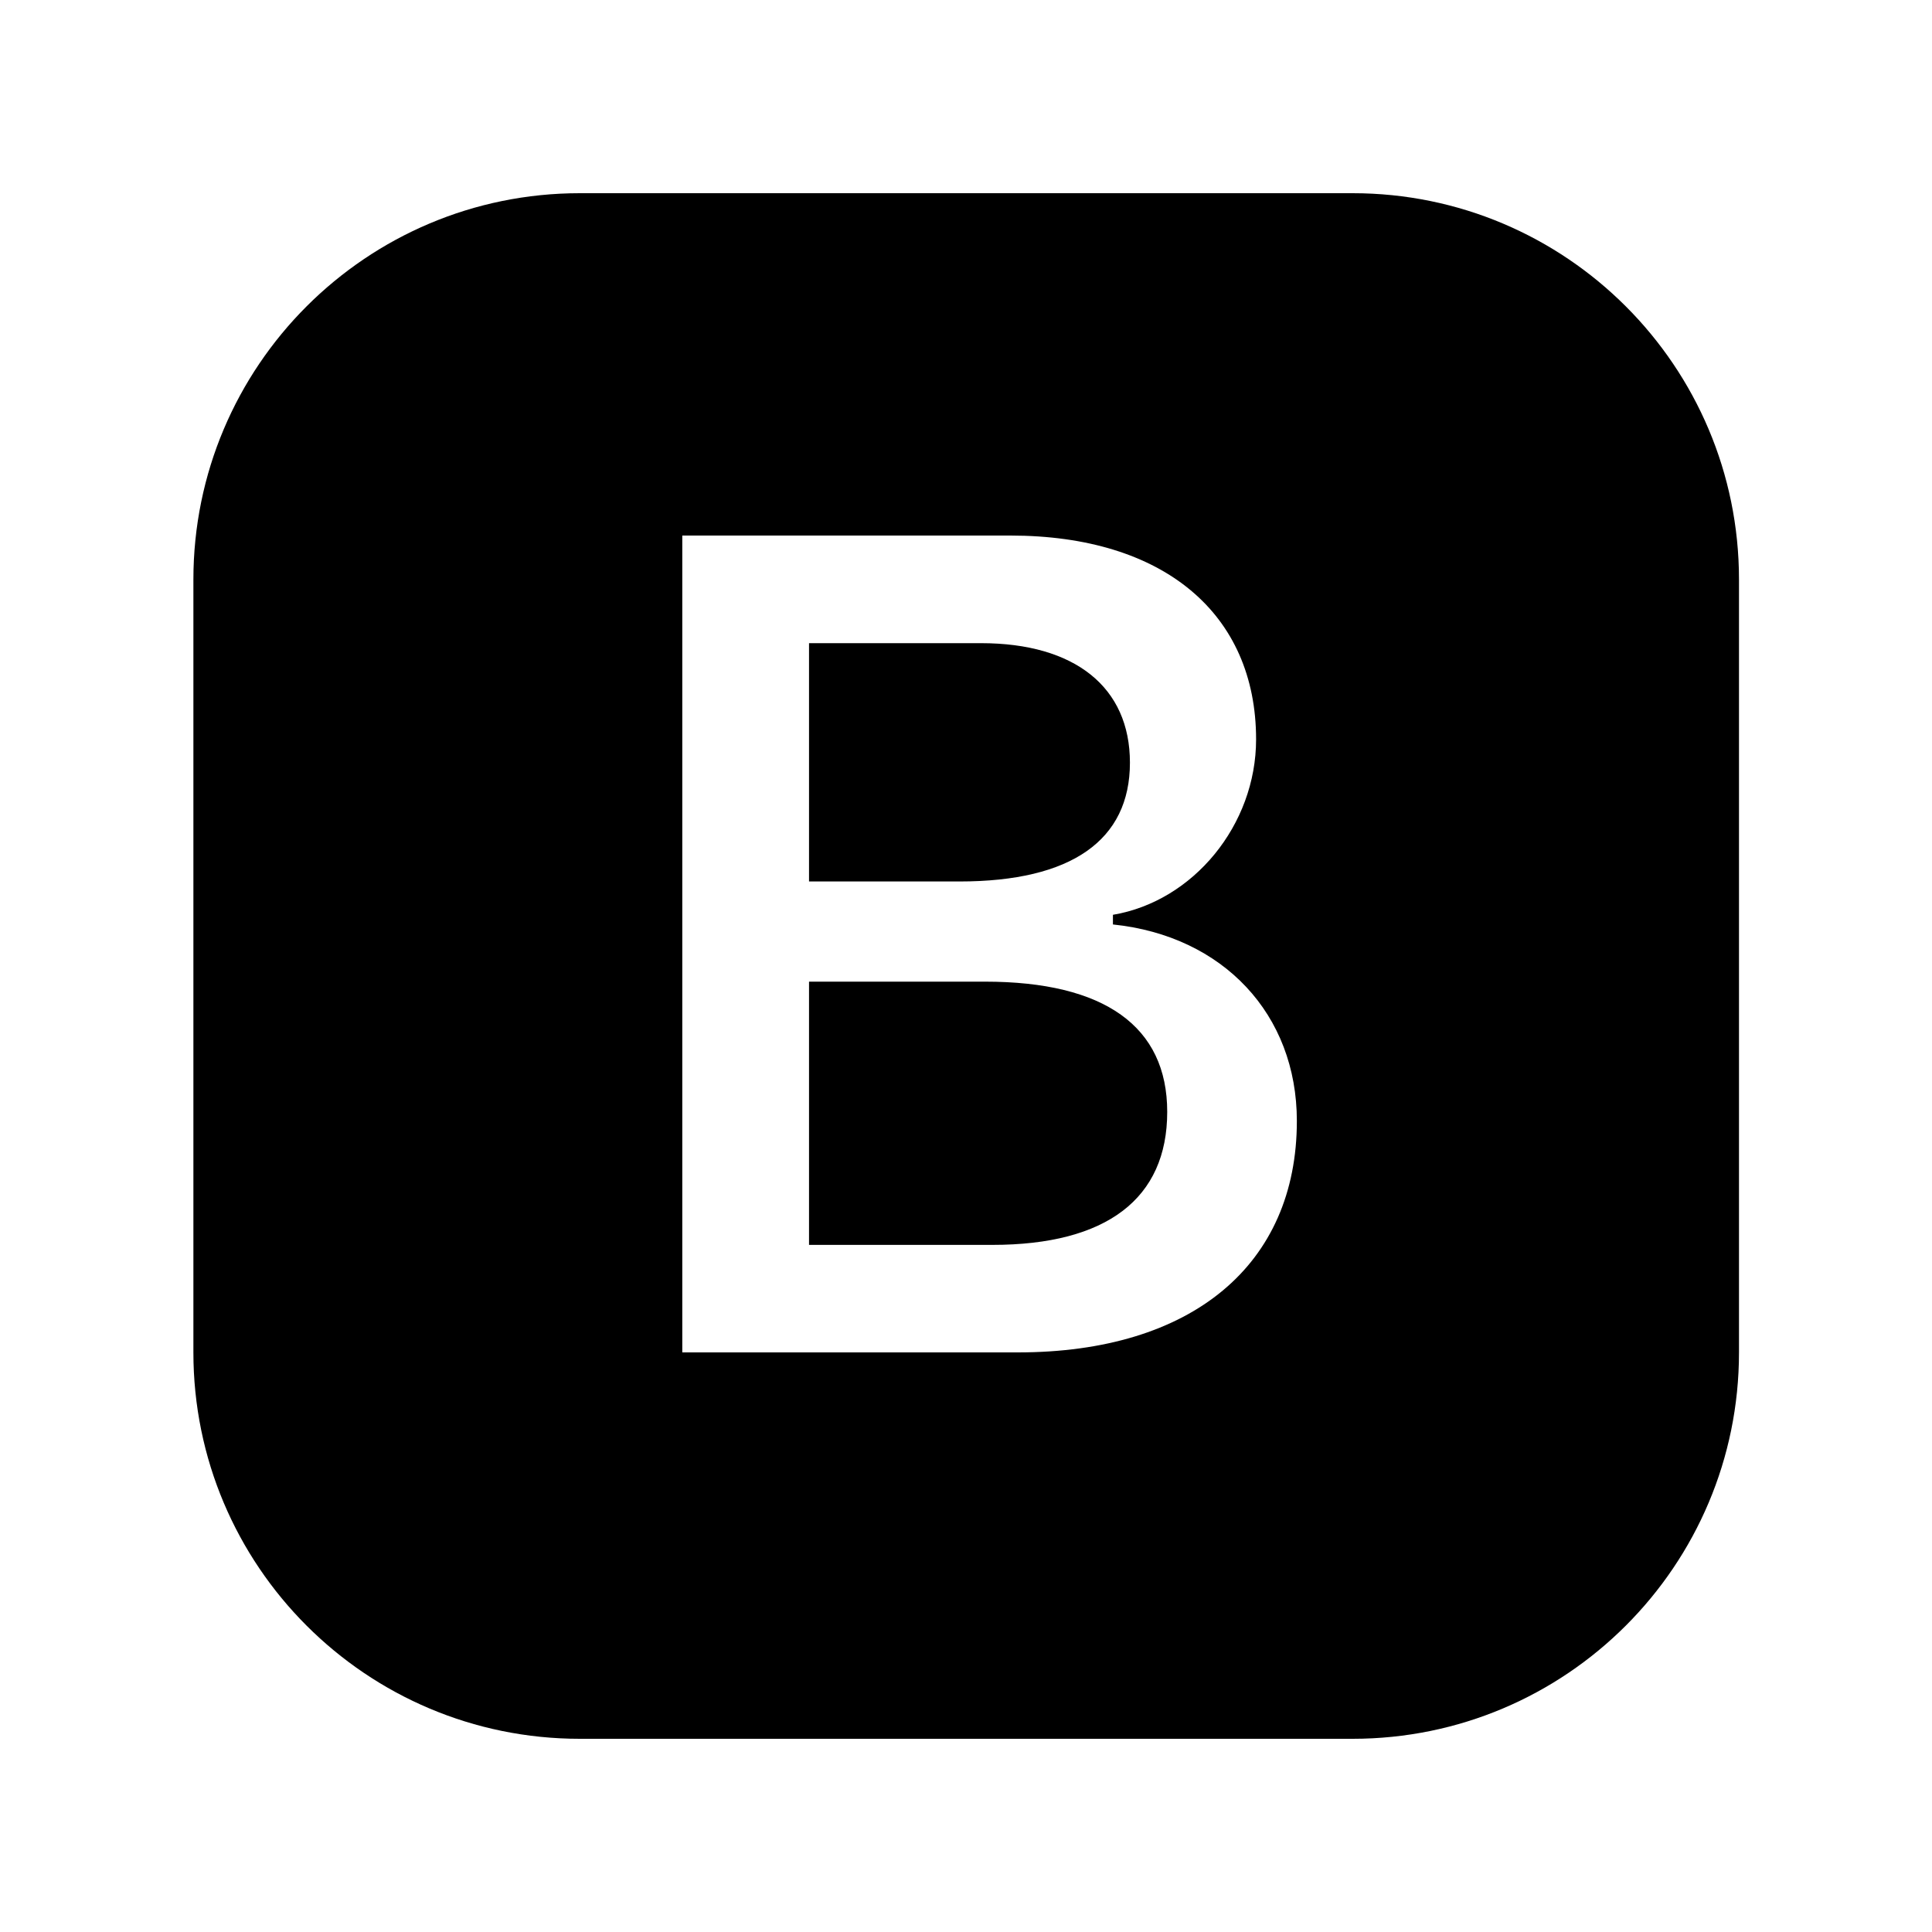
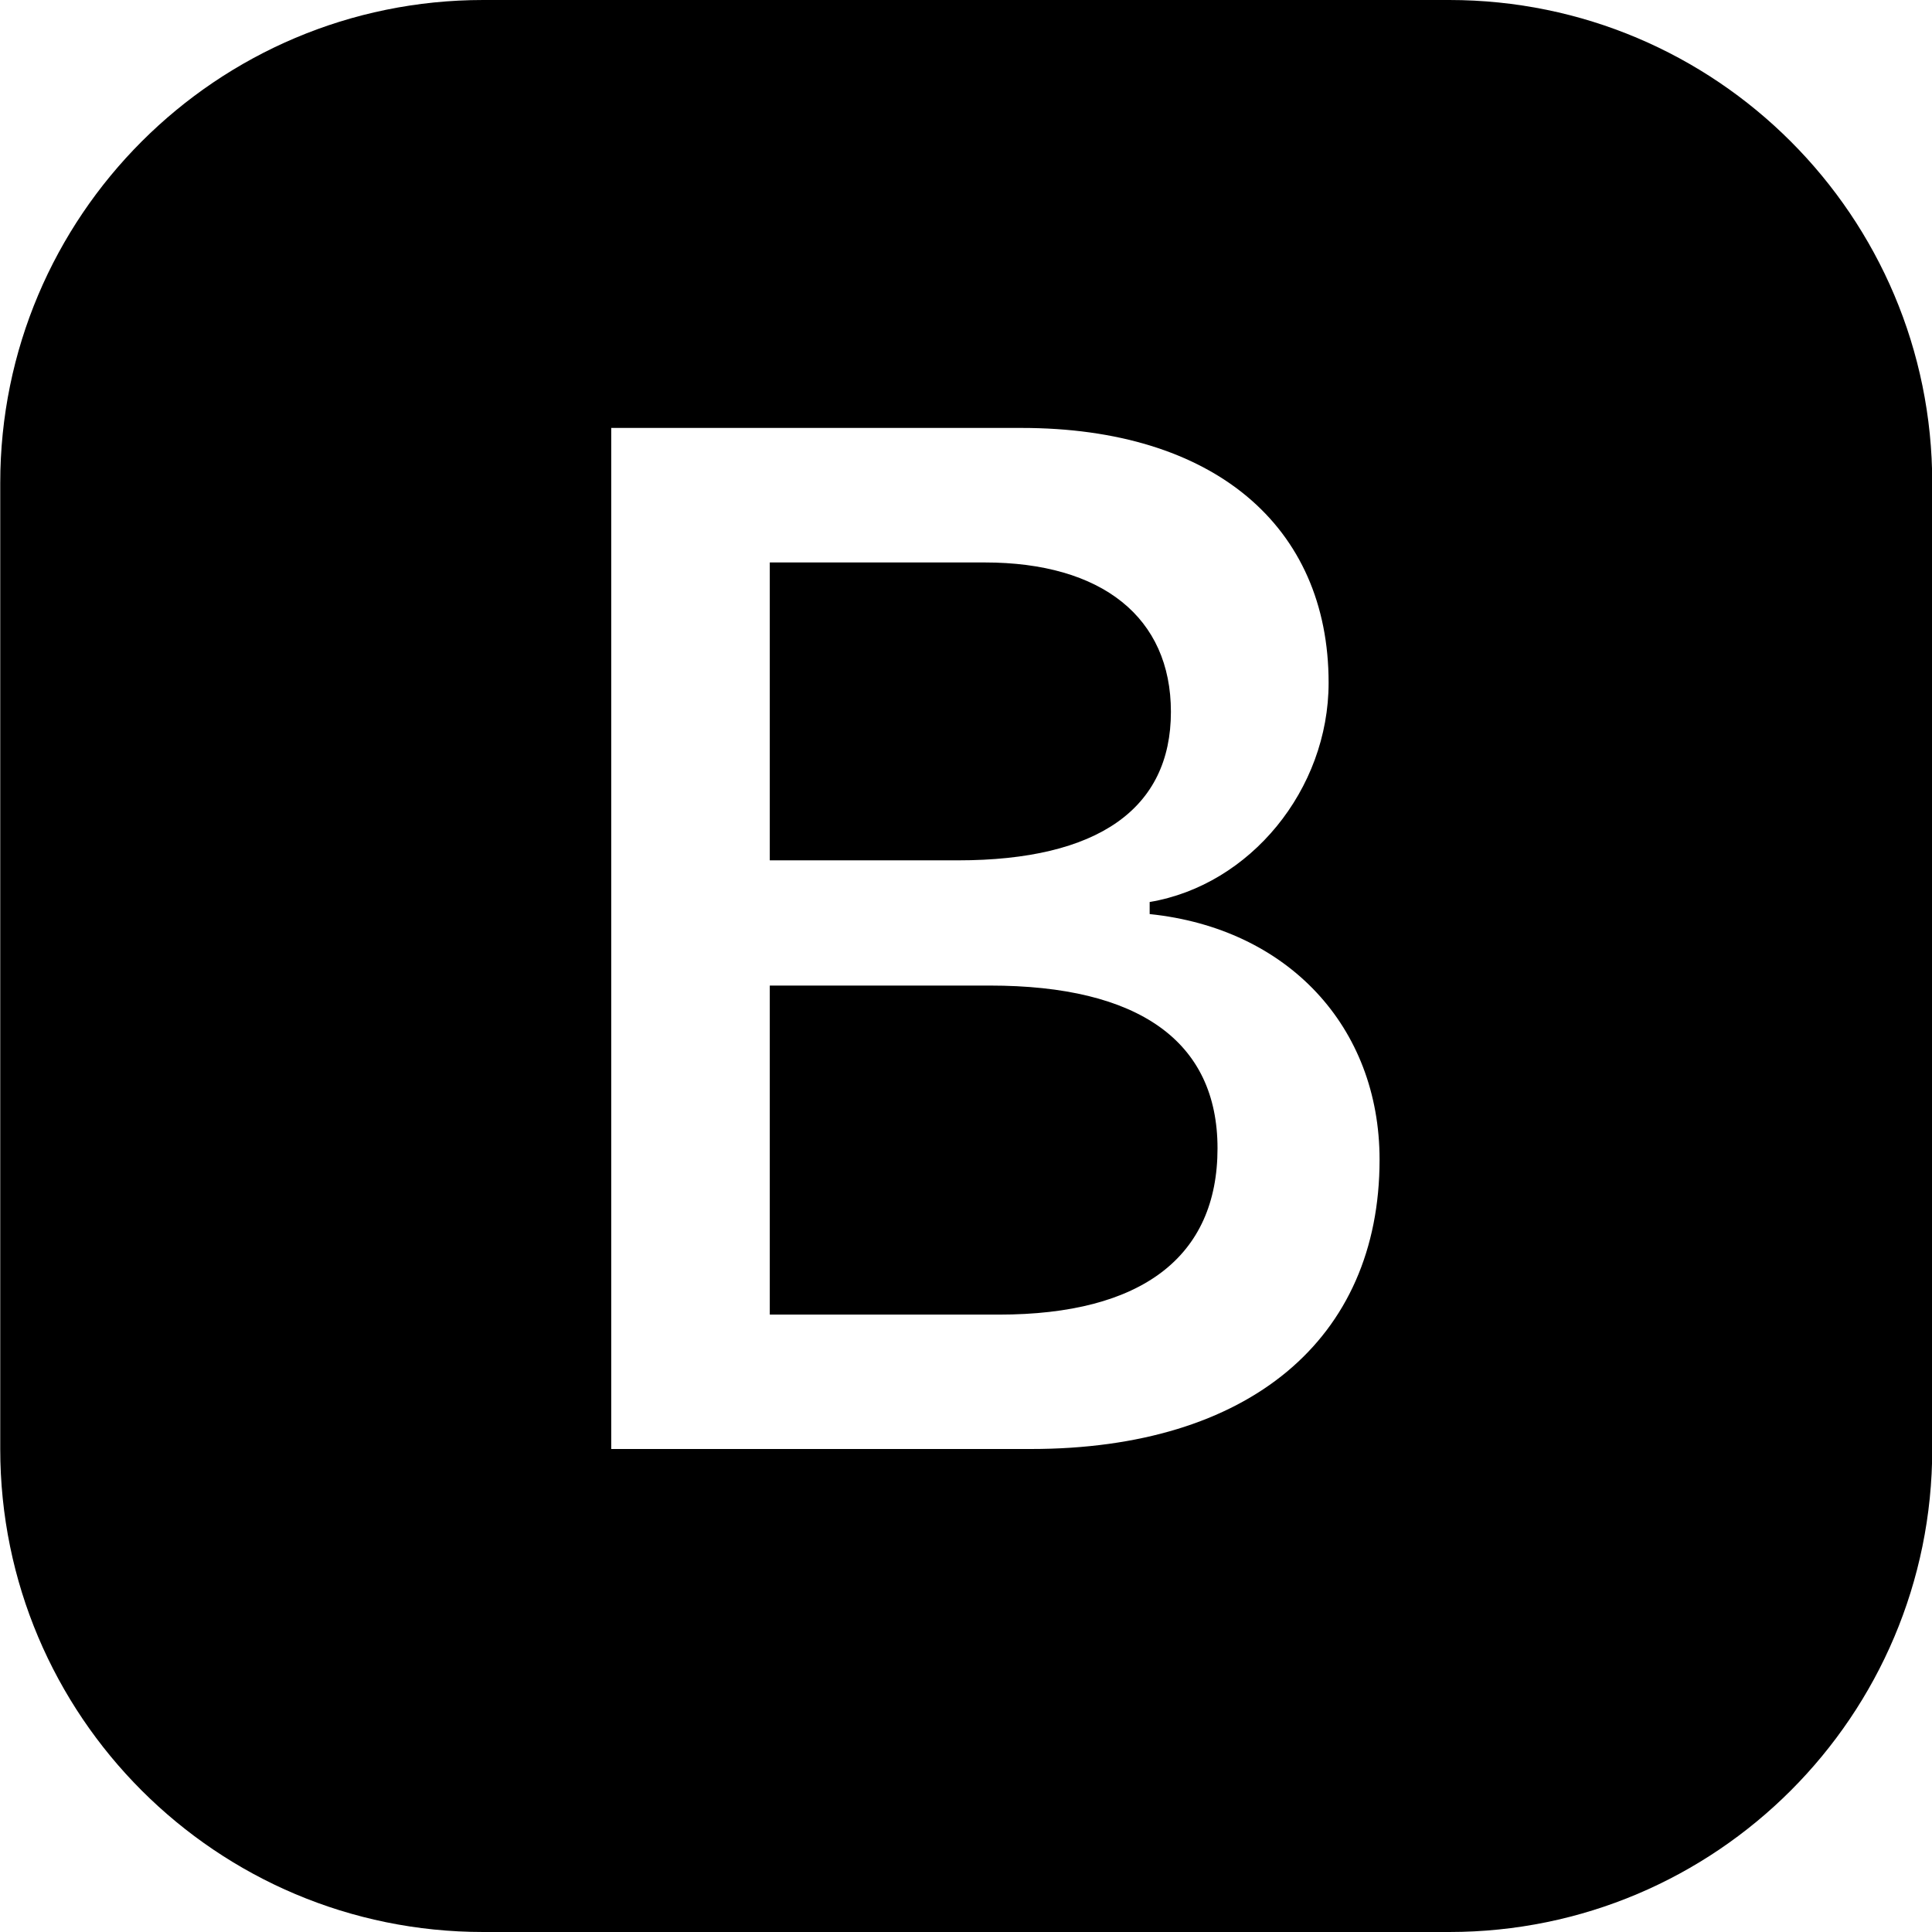
- <svg xmlns="http://www.w3.org/2000/svg" class="bi bi-bootstrap-fill" width="1em" height="1em" viewBox="0 0 20 20" fill="currentColor">
-   <path fill-rule="evenodd" d="M6.002 2a4 4 0 00-4 4v8a4 4 0 004 4h8a4 4 0 004-4V6a4 4 0 00-4-4h-8zm1.06 12h3.475c1.804 0 2.888-.908 2.888-2.396 0-1.102-.761-1.916-1.904-2.034v-.1c.832-.14 1.482-.93 1.482-1.816 0-1.3-.955-2.11-2.543-2.11H7.063V14zm1.313-4.875V6.658h1.78c.974 0 1.542.457 1.542 1.237 0 .802-.604 1.23-1.764 1.23H8.375zm0 3.762h1.898c1.184 0 1.81-.48 1.81-1.377 0-.885-.65-1.348-1.886-1.348H8.375v2.725z" clip-rule="evenodd" />
+ <svg xmlns="http://www.w3.org/2000/svg" class="bi bi-bootstrap-fill" width="1em" height="1em" viewBox="0 0 16 16" fill="currentColor">
+   <path fill-rule="evenodd" d="M4.002 0a4 4 0 0 0-4 4v8a4 4 0 0 0 4 4h8a4 4 0 0 0 4-4V4a4 4 0 0 0-4-4h-8zm1.06 12h3.475c1.804 0 2.888-.908 2.888-2.396 0-1.102-.761-1.916-1.904-2.034v-.1c.832-.14 1.482-.93 1.482-1.816 0-1.3-.955-2.11-2.542-2.11H5.062V12zm1.313-4.875V4.658h1.78c.973 0 1.542.457 1.542 1.237 0 .802-.604 1.23-1.764 1.23H6.375zm0 3.762h1.898c1.184 0 1.81-.48 1.81-1.377 0-.885-.65-1.348-1.886-1.348H6.375v2.725z" clip-rule="evenodd" />
</svg>
